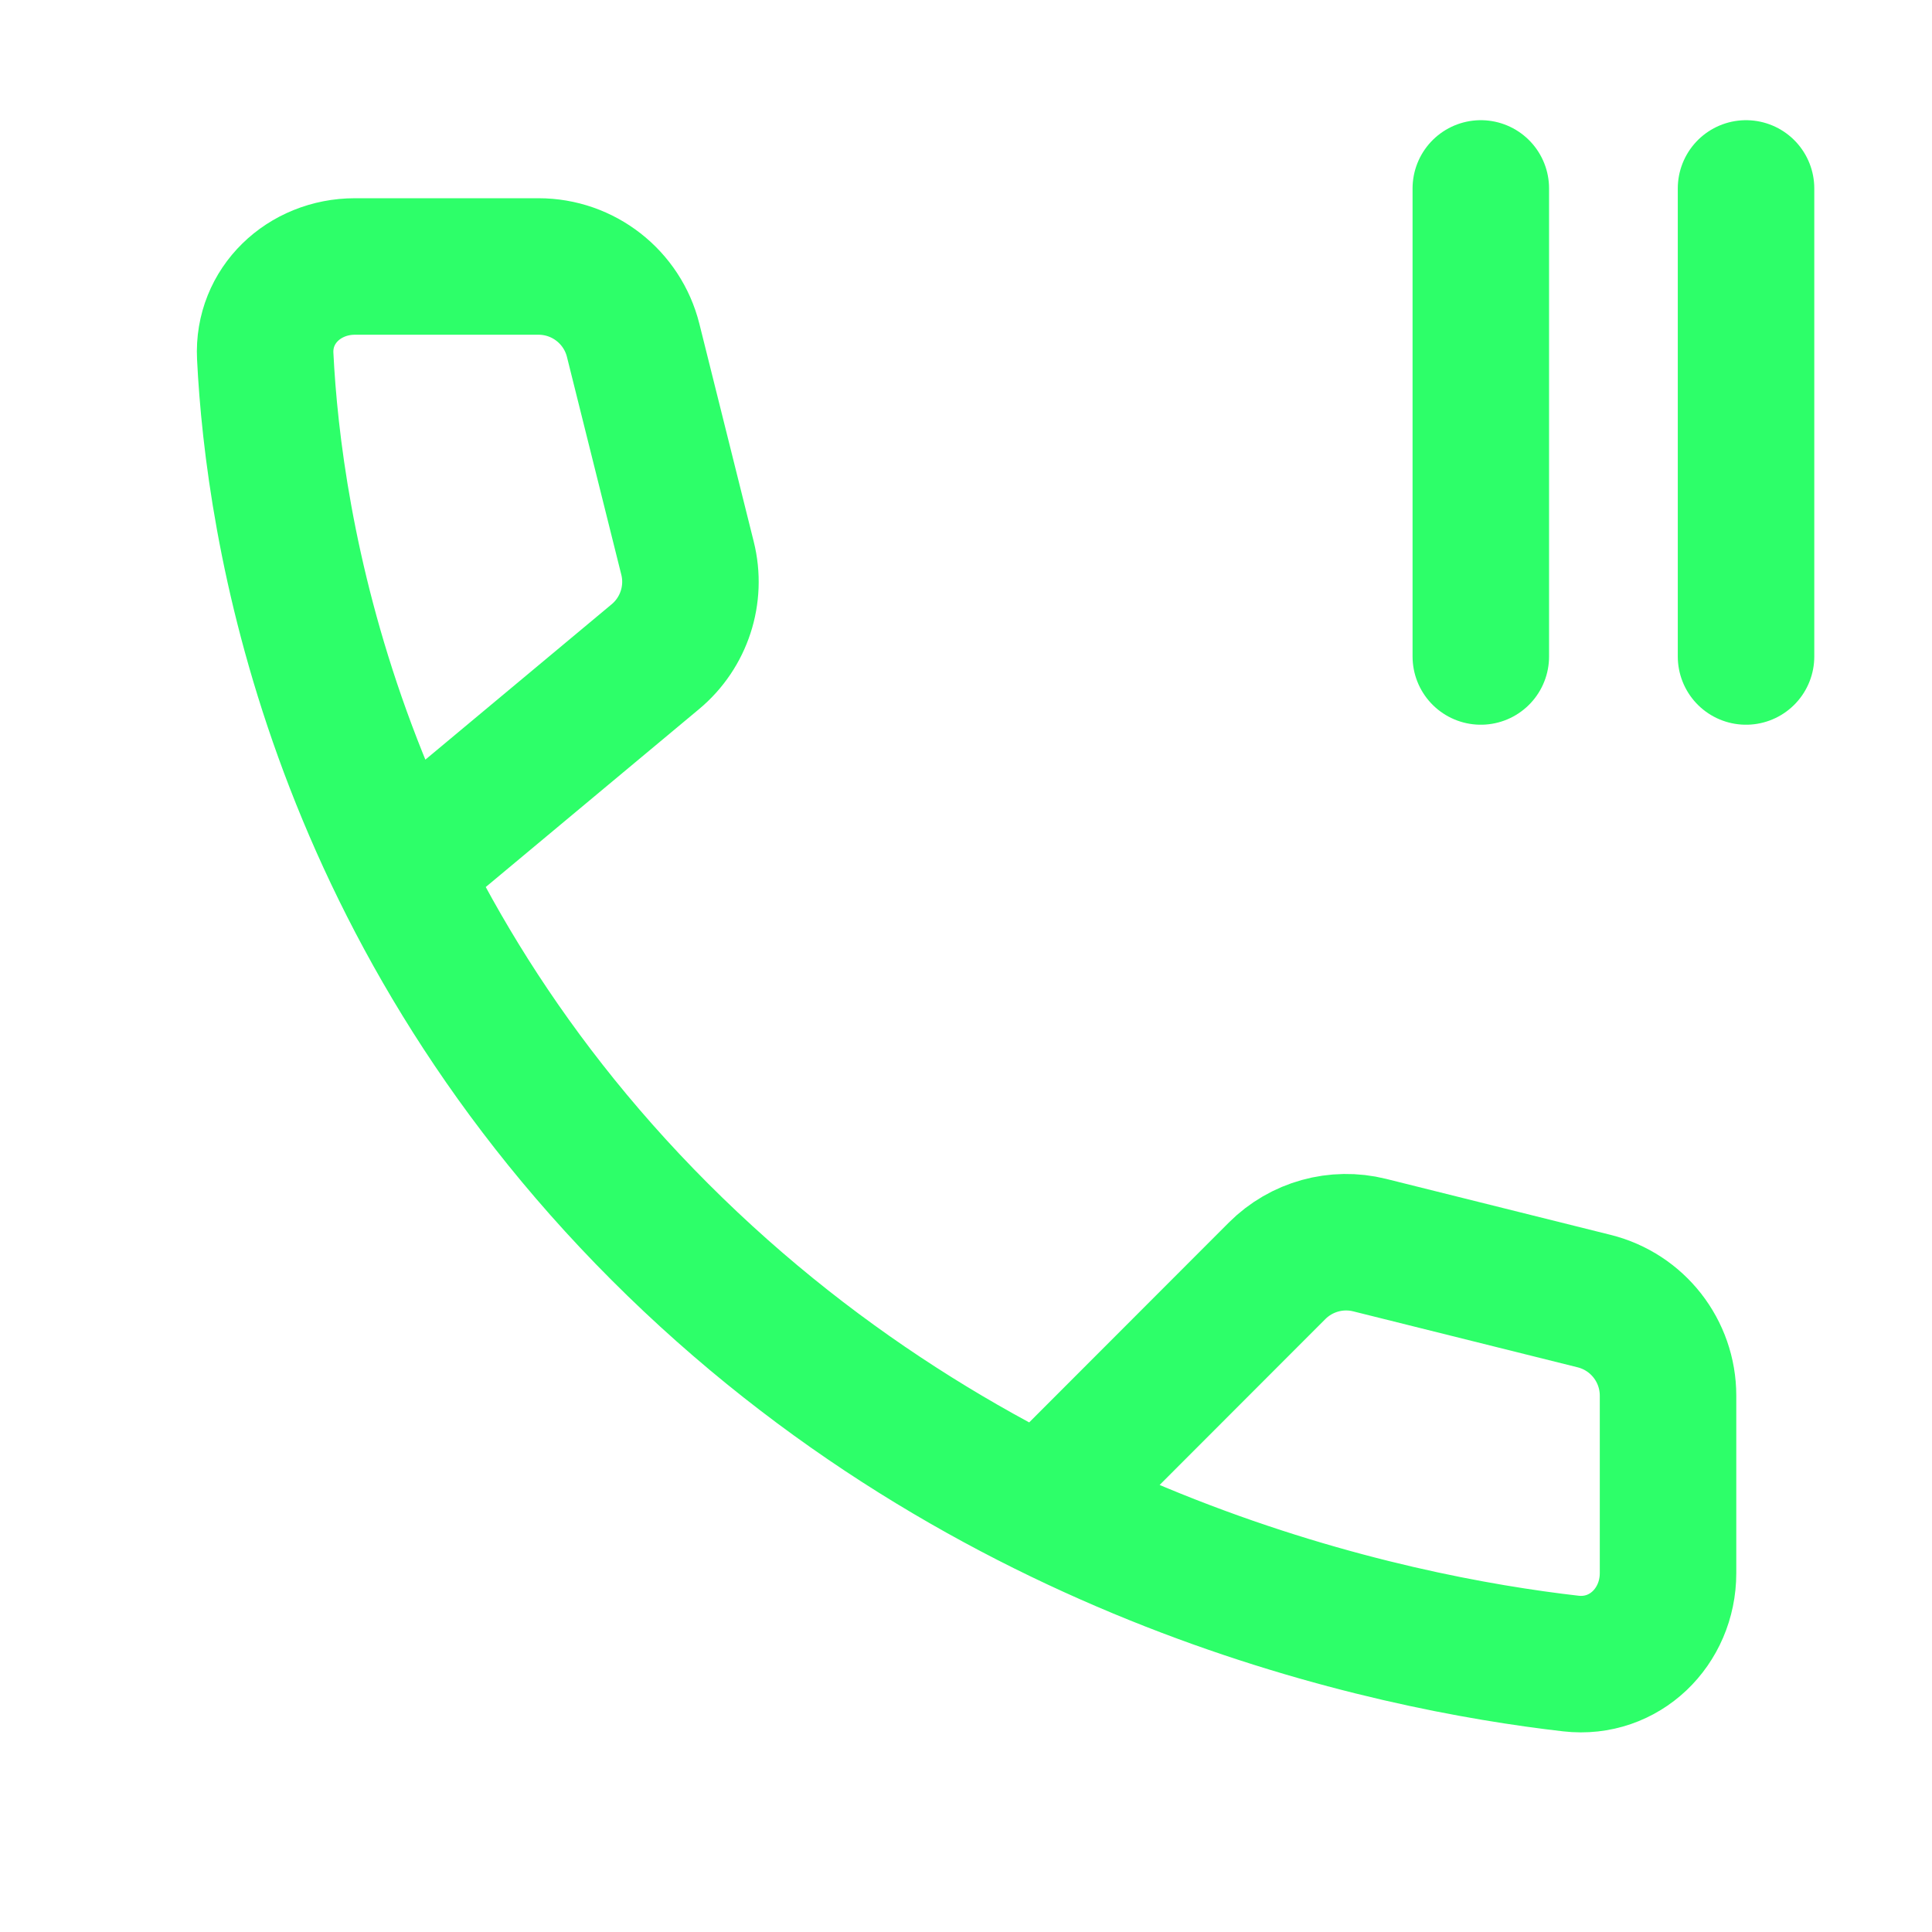
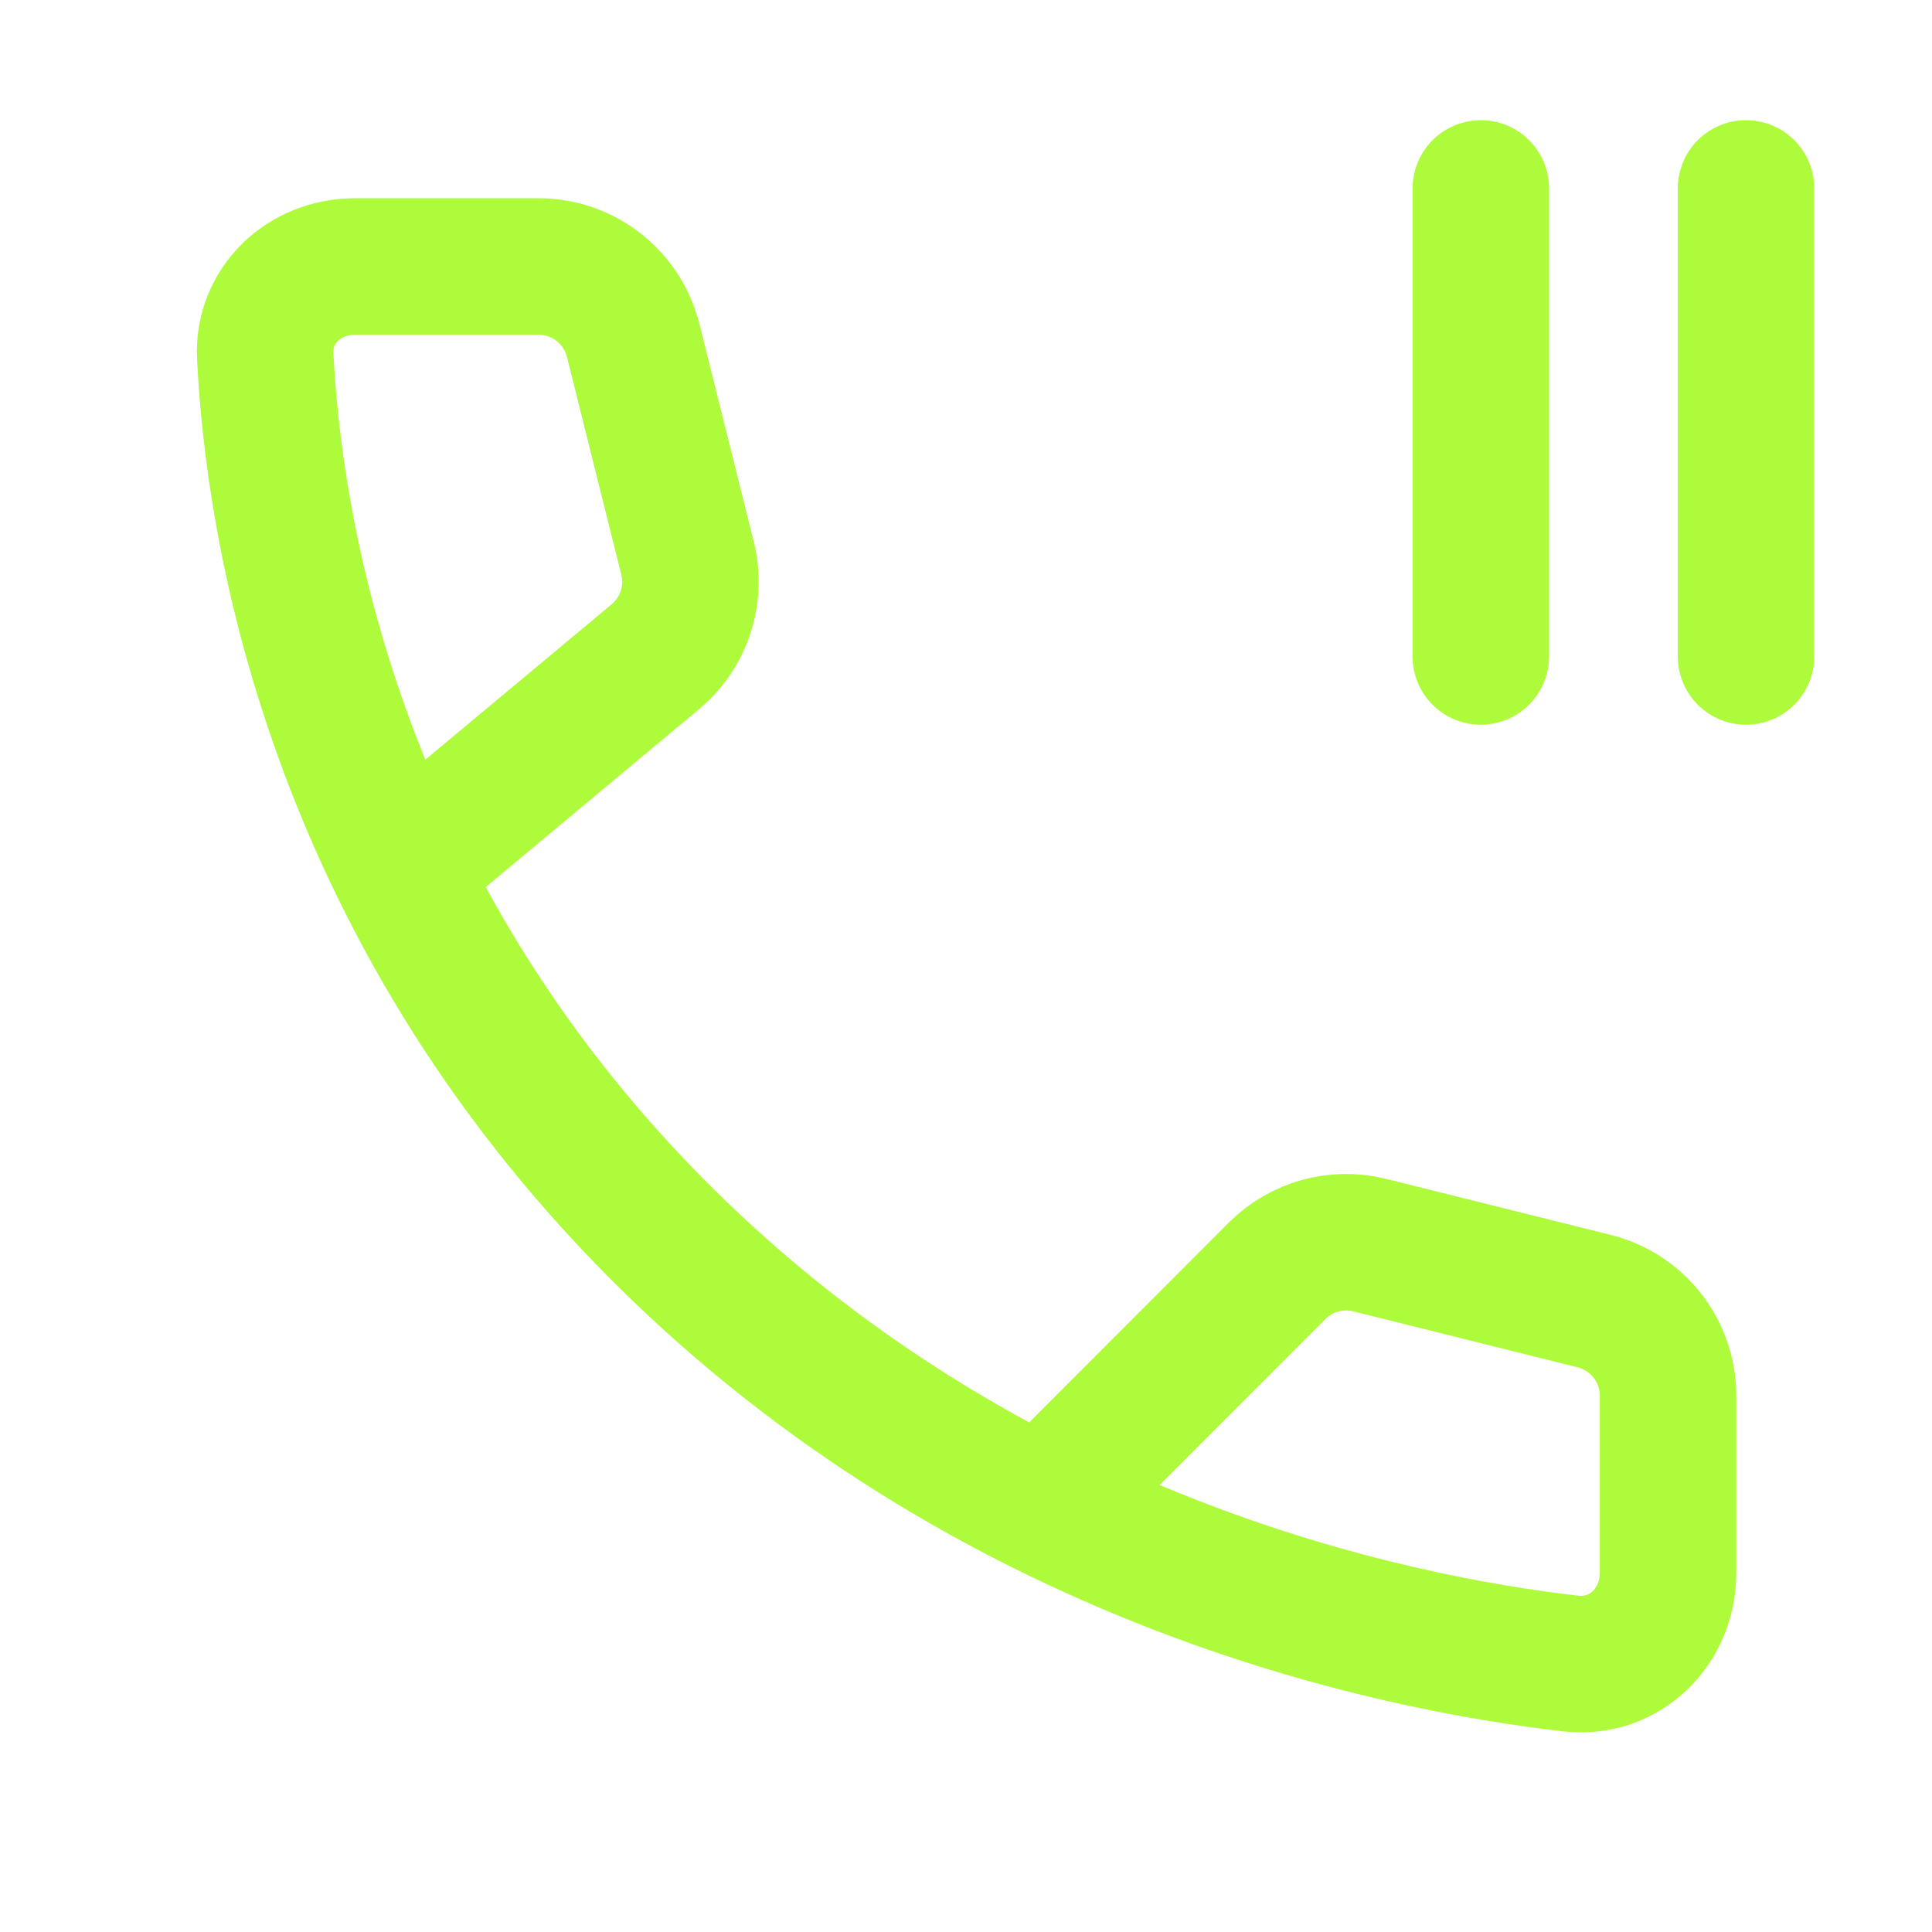
<svg xmlns="http://www.w3.org/2000/svg" width="43" height="43" viewBox="0 0 43 43" fill="none">
-   <path d="M38.861 14.611V4.194M32.958 14.611V4.194M9.778 18.626L14.587 14.615C15.226 14.082 15.504 13.23 15.302 12.423L14.092 7.575C13.85 6.609 12.982 5.931 11.986 5.931H7.899C6.77 5.931 5.847 6.799 5.903 7.926C6.088 11.686 7.373 20.099 14.684 27.415C21.985 34.722 30.924 36.562 34.963 37.025C36.154 37.161 37.125 36.209 37.125 35.011V31.064C37.125 30.067 36.447 29.199 35.48 28.958L30.484 27.712C29.745 27.528 28.963 27.745 28.424 28.284L23.438 33.275" stroke="#2DFF69" stroke-width="3.038" stroke-linecap="round" stroke-linejoin="round" />
+   <path d="M38.861 14.611V4.194M32.958 14.611V4.194M9.778 18.626L14.587 14.615C15.226 14.082 15.504 13.23 15.302 12.423L14.092 7.575C13.85 6.609 12.982 5.931 11.986 5.931H7.899C6.77 5.931 5.847 6.799 5.903 7.926C6.088 11.686 7.373 20.099 14.684 27.415C21.985 34.722 30.924 36.562 34.963 37.025C36.154 37.161 37.125 36.209 37.125 35.011V31.064C37.125 30.067 36.447 29.199 35.48 28.958L30.484 27.712C29.745 27.528 28.963 27.745 28.424 28.284L23.438 33.275" stroke="#AEFB3C" stroke-width="3.038" stroke-linecap="round" stroke-linejoin="round" />
</svg>
